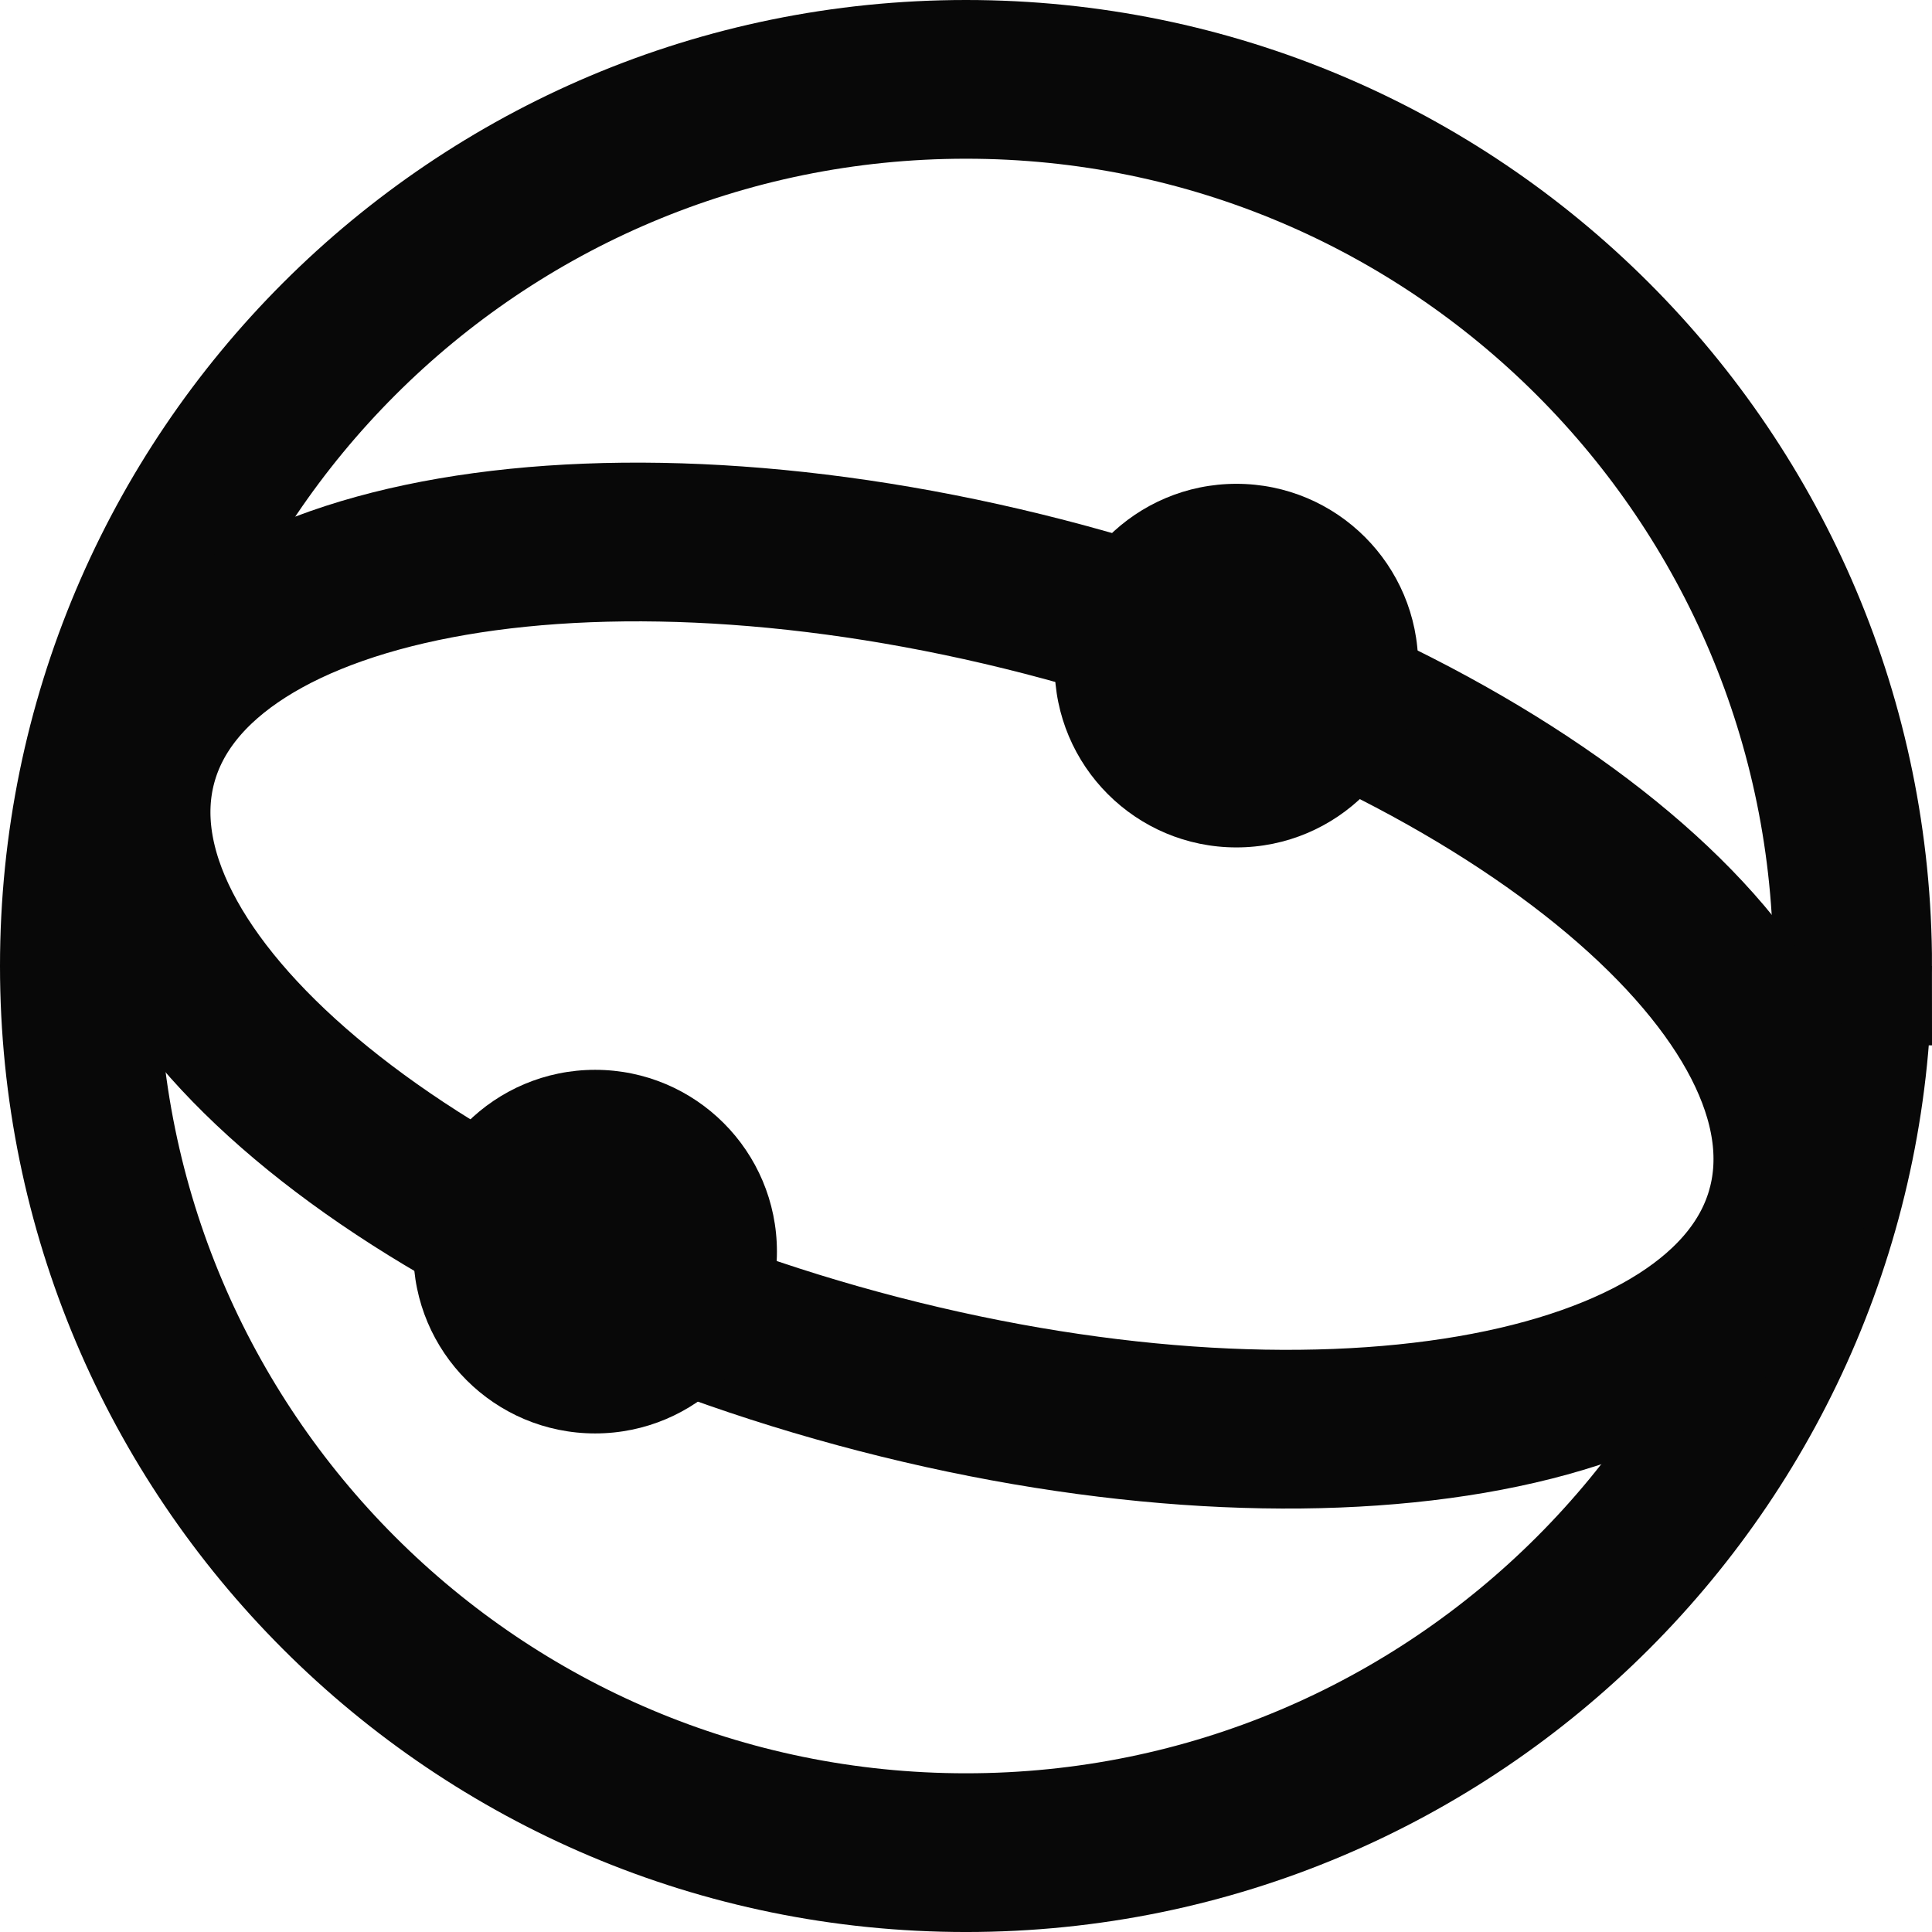
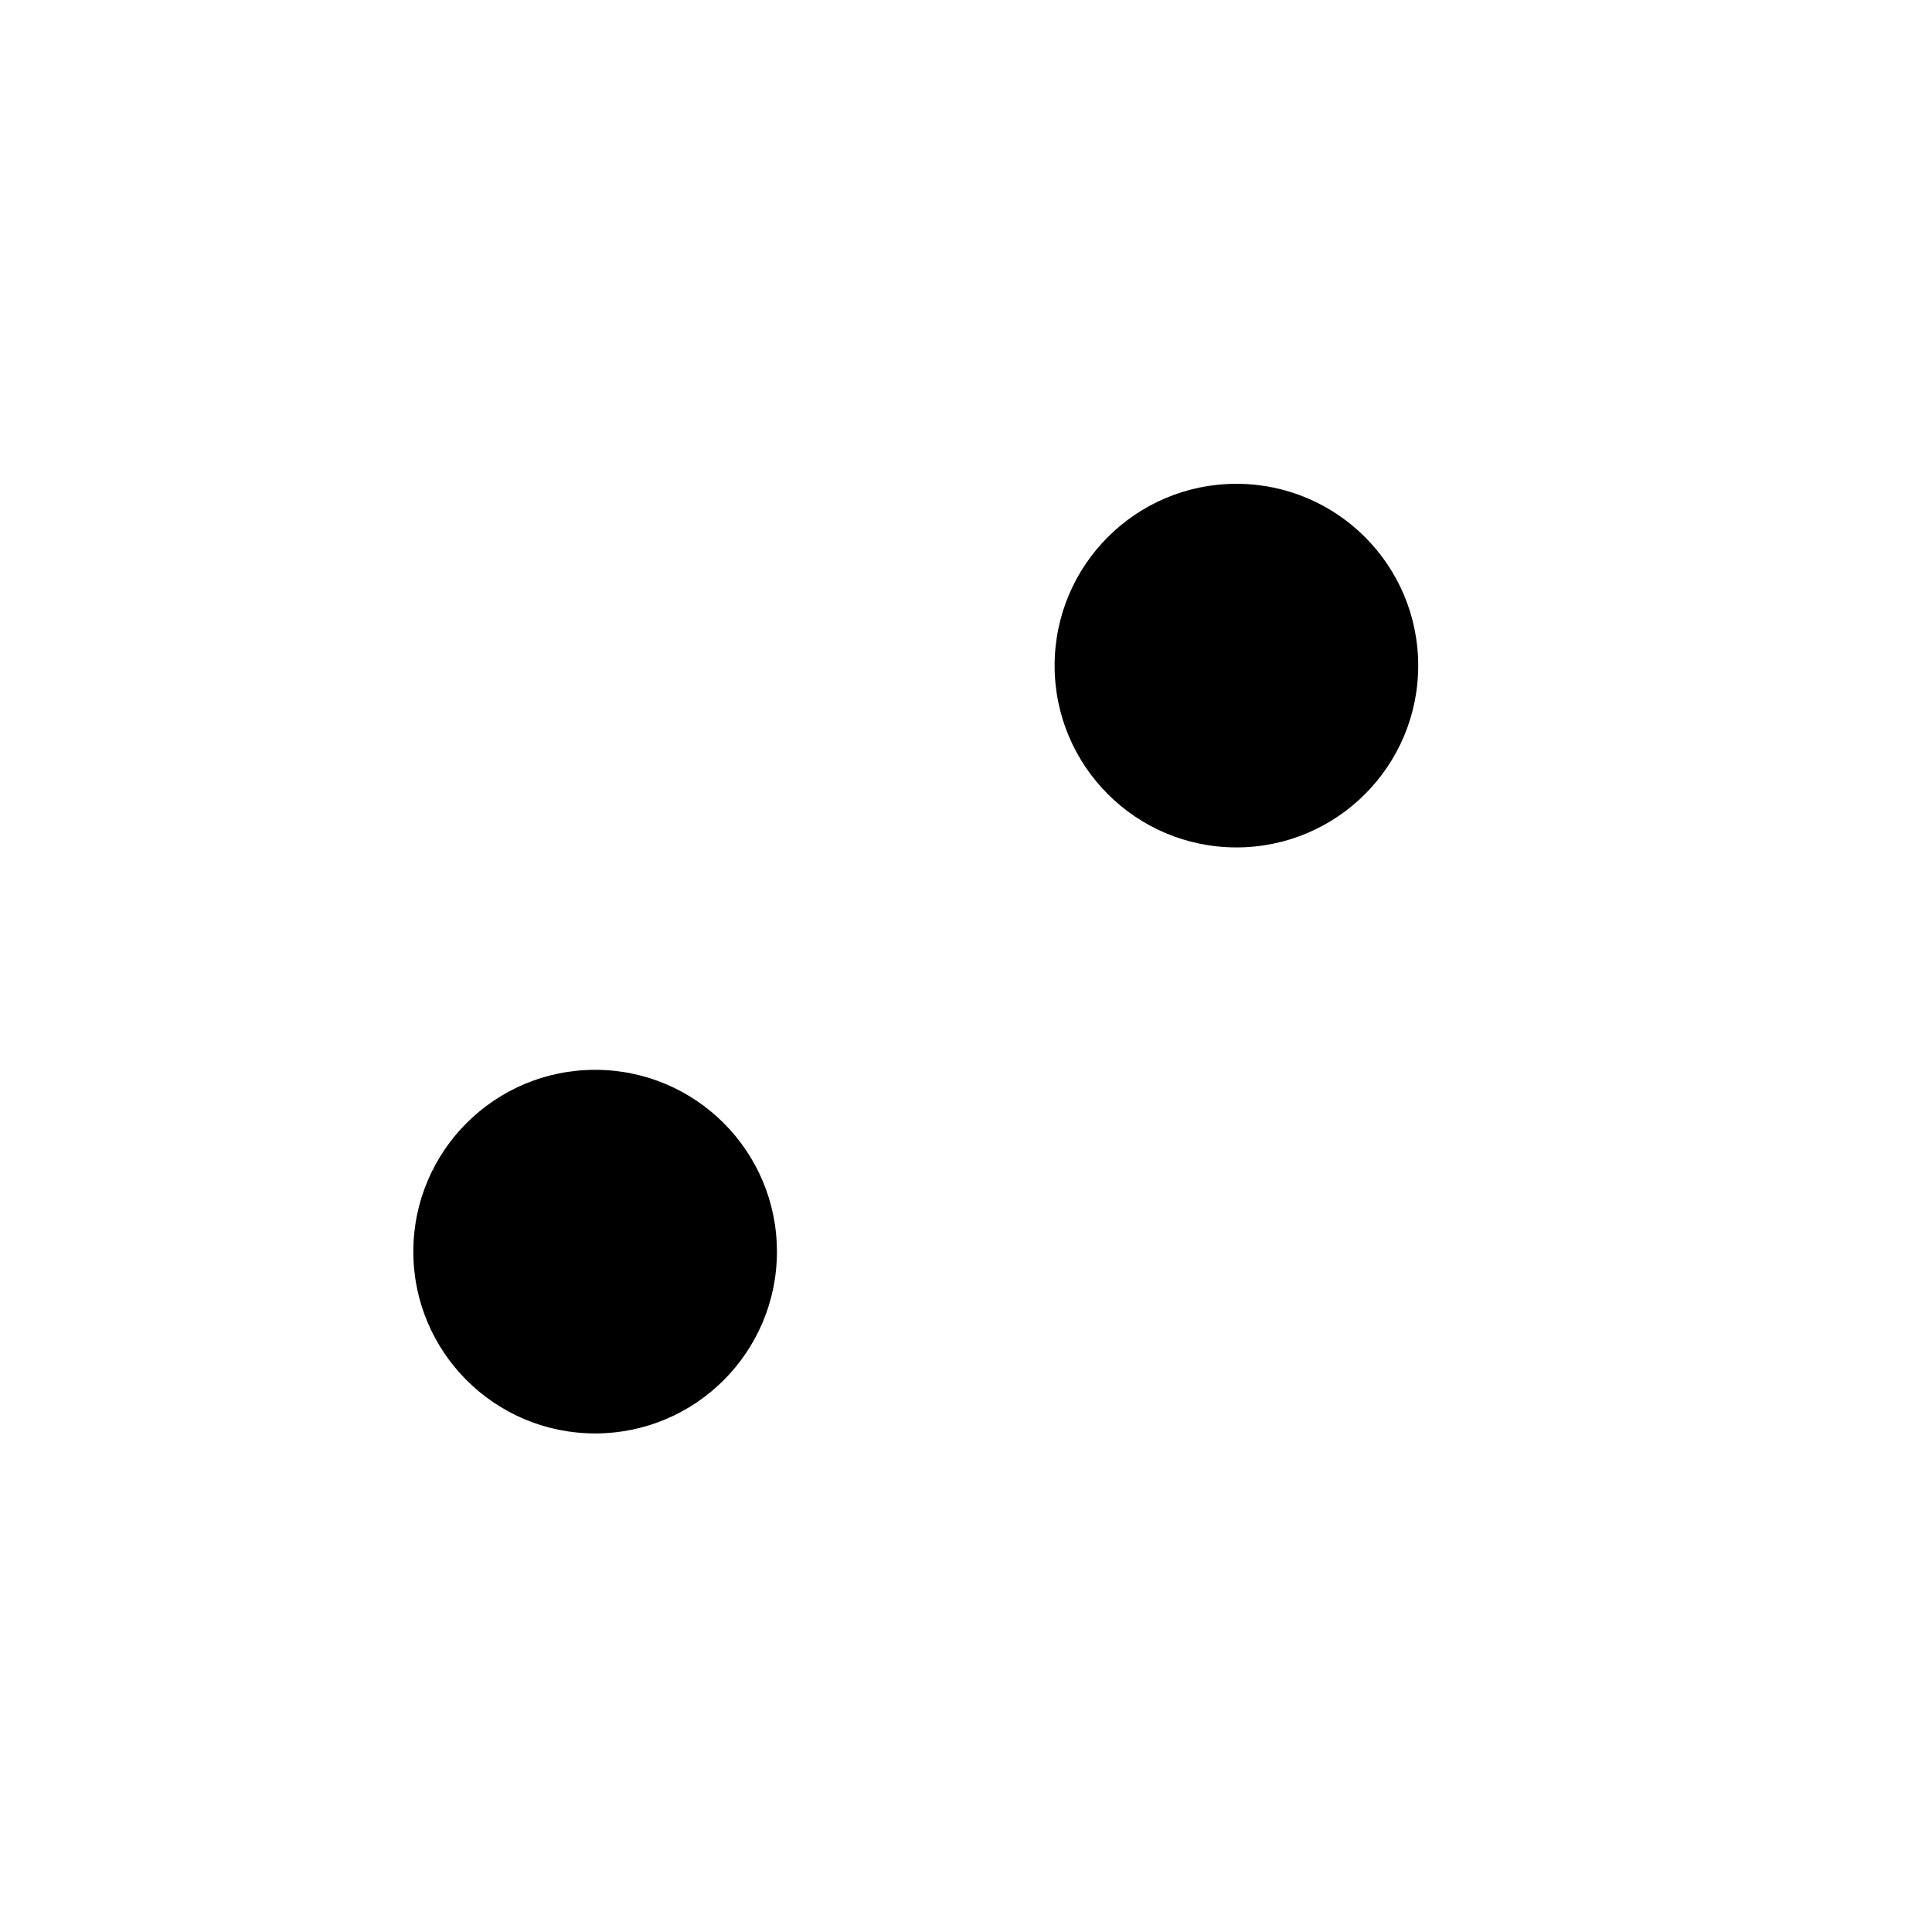
<svg xmlns="http://www.w3.org/2000/svg" id="Layer_2" viewBox="0 0 194.761 194.761">
  <g id="Layer_1-2">
-     <path d="M186.761,97.381c0,49.363-40.017,89.381-89.381,89.381S8,146.744,8,97.381,48.017,8,97.381,8s89.381,40.017,89.381,89.381Z" style="fill:none; stroke:#080808; stroke-miterlimit:10; stroke-width:16px;" />
-     <path d="M180.069,121.899c-5.785,21.325-47.678,28.52-93.569,16.07C40.608,125.519,8.096,98.138,13.881,76.813c5.785-21.325,47.678-28.52,93.569-16.07,45.891,12.45,78.404,39.831,72.618,61.156Z" style="fill:none; stroke:#080808; stroke-linecap:round; stroke-miterlimit:10; stroke-width:16px;" />
-     <path d="M142.967,67.099c0,10.122-8.205,18.327-18.327,18.327s-18.327-8.205-18.327-18.327,8.205-18.327,18.327-18.327,18.327,8.205,18.327,18.327ZM78.321,126.174c0,10.122-8.205,18.327-18.327,18.327s-18.327-8.205-18.327-18.327,8.205-18.327,18.327-18.327,18.327,8.205,18.327,18.327Z" style="fill:#080808;" />
+     <path d="M186.761,97.381c0,49.363-40.017,89.381-89.381,89.381S8,146.744,8,97.381,48.017,8,97.381,8s89.381,40.017,89.381,89.381Z" className="primaryStroke" style="fill:none; stroke-miterlimit:10; stroke-width:16px;" />
+     <path d="M180.069,121.899c-5.785,21.325-47.678,28.52-93.569,16.07C40.608,125.519,8.096,98.138,13.881,76.813c5.785-21.325,47.678-28.52,93.569-16.07,45.891,12.45,78.404,39.831,72.618,61.156Z" className="primaryStroke" style="fill:none; stroke-linecap:round; stroke-miterlimit:10; stroke-width:16px;" />
+     <path d="M142.967,67.099c0,10.122-8.205,18.327-18.327,18.327s-18.327-8.205-18.327-18.327,8.205-18.327,18.327-18.327,18.327,8.205,18.327,18.327ZM78.321,126.174c0,10.122-8.205,18.327-18.327,18.327s-18.327-8.205-18.327-18.327,8.205-18.327,18.327-18.327,18.327,8.205,18.327,18.327Z" className="primary" />
  </g>
</svg>
